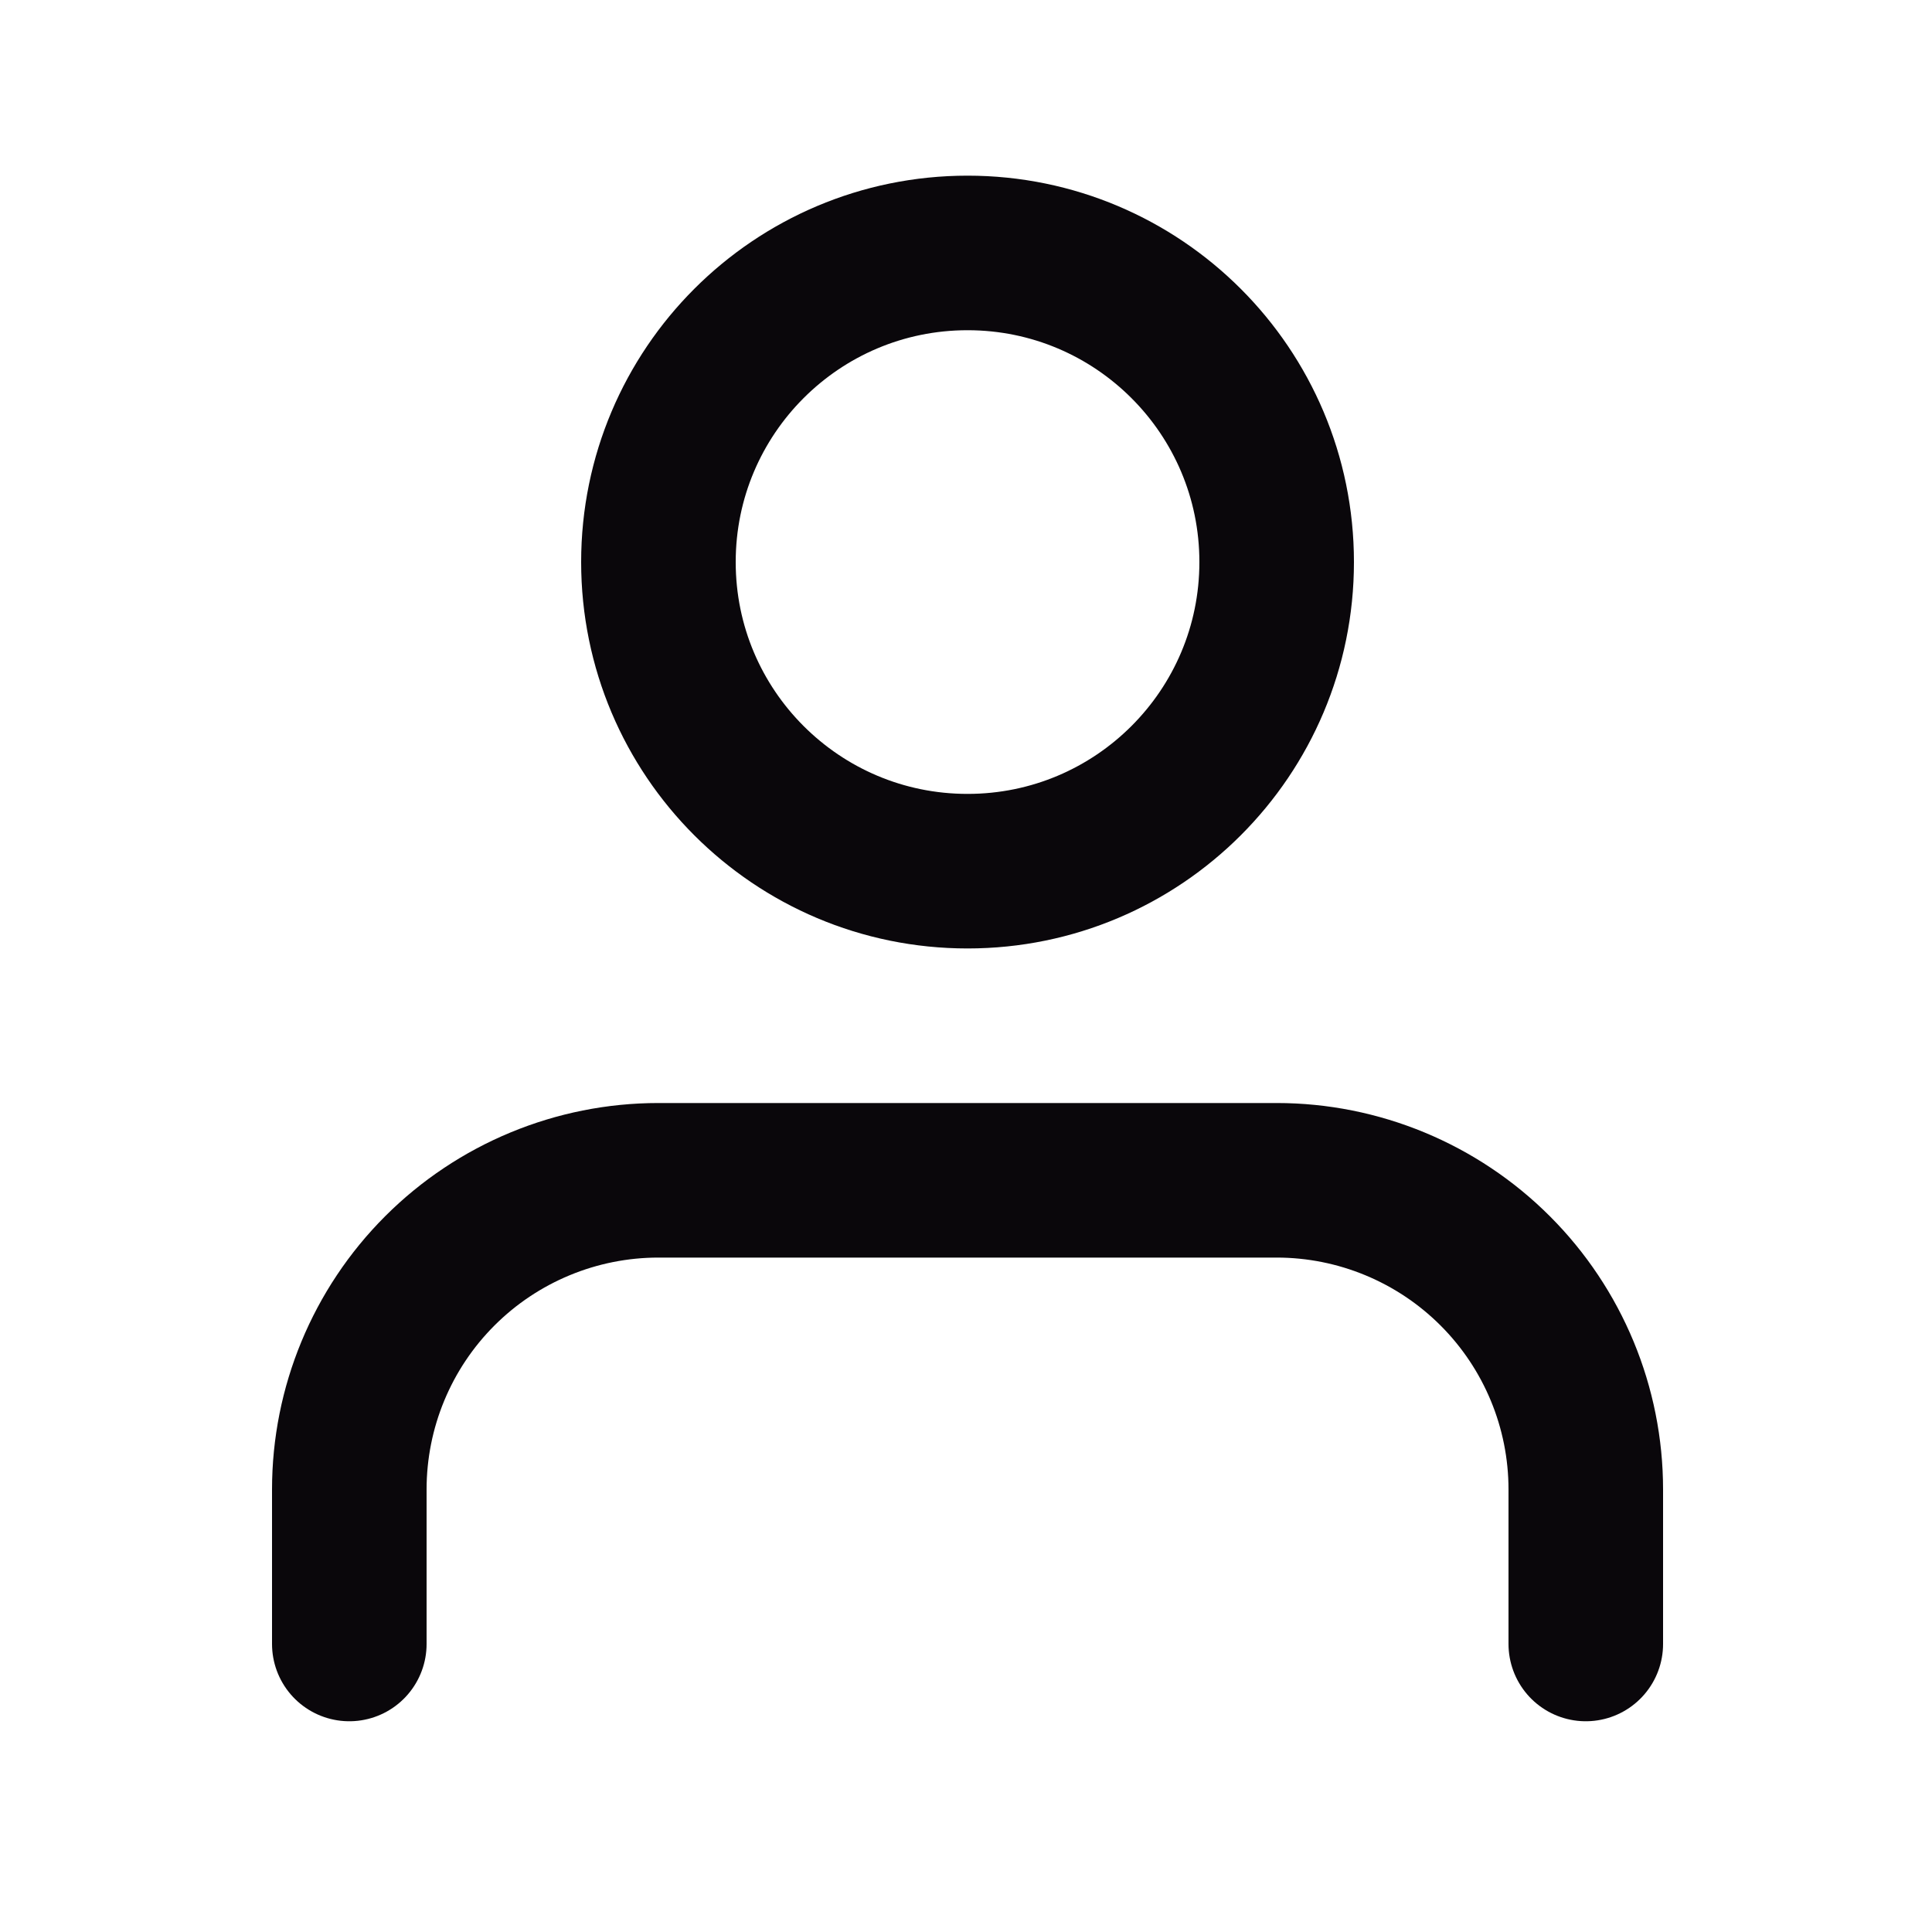
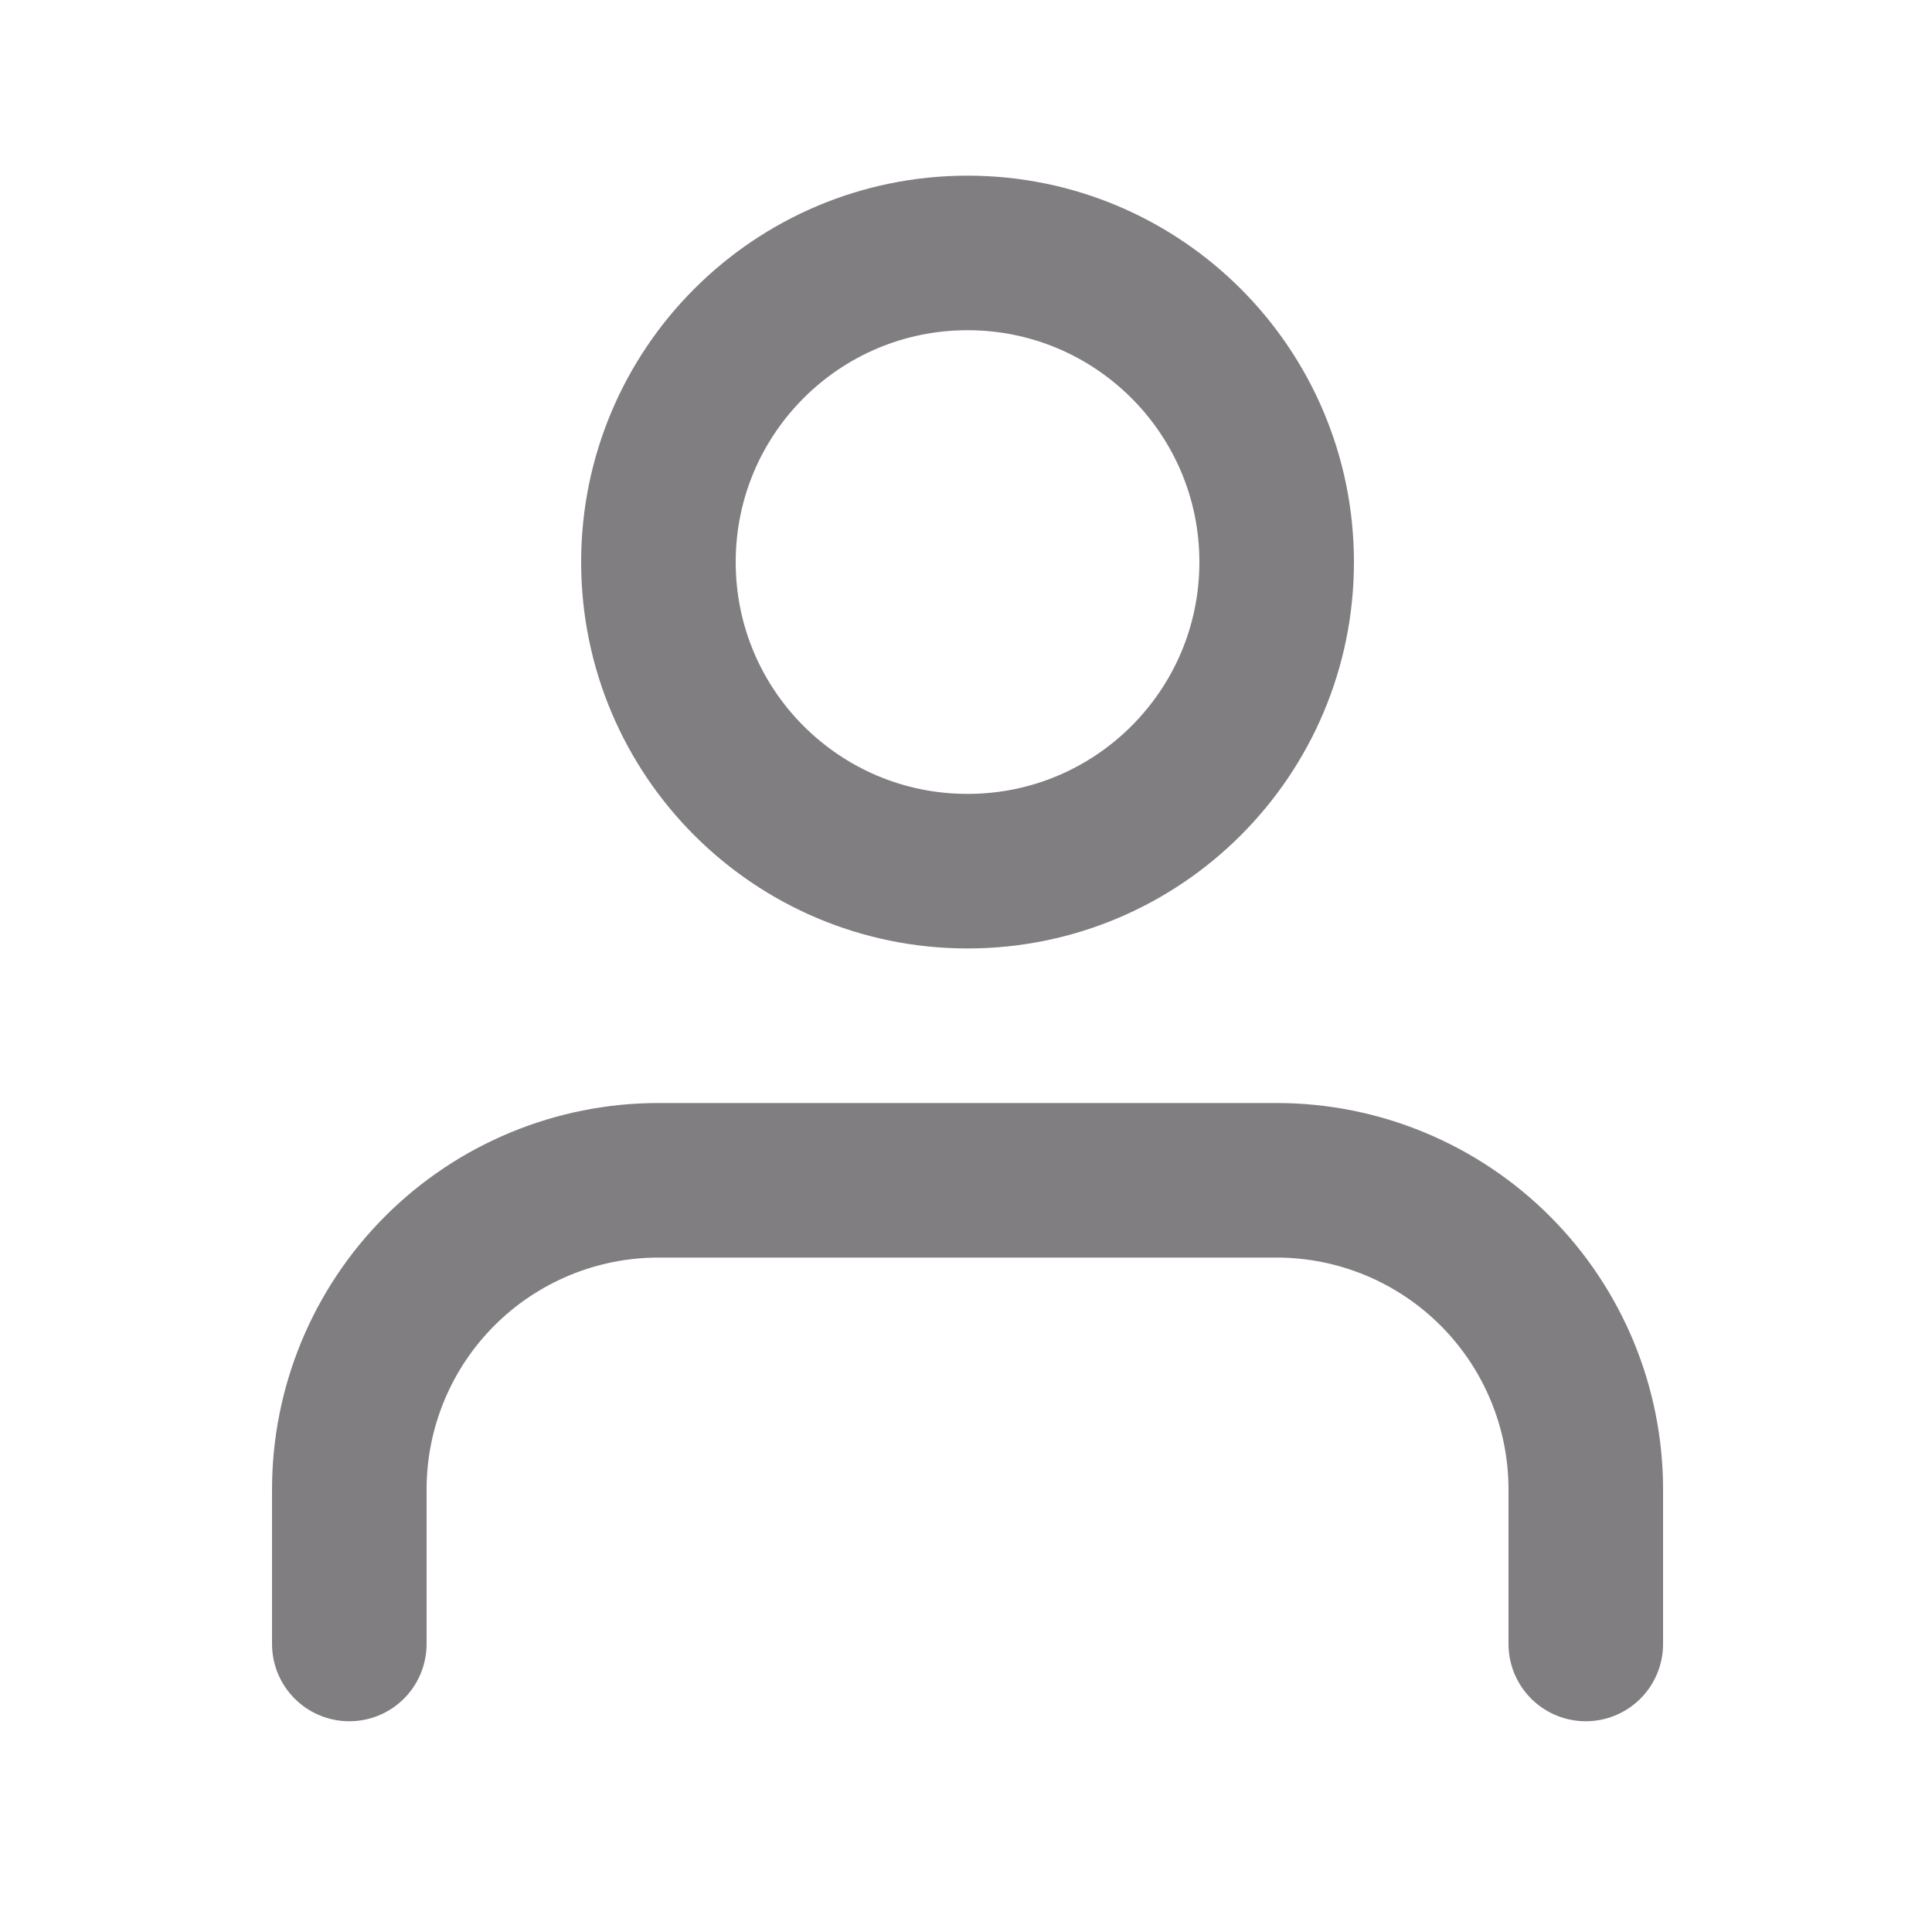
<svg xmlns="http://www.w3.org/2000/svg" width="25" height="25" viewBox="0 0 25 25" fill="none">
-   <path d="M20.52 21.273V19.273C20.52 18.213 20.098 17.195 19.348 16.445C18.598 15.695 17.58 15.273 16.52 15.273H8.52C7.459 15.273 6.441 15.695 5.691 16.445C4.941 17.195 4.52 18.213 4.52 19.273V21.273" stroke="#0A070B" stroke-width="2" stroke-linecap="round" stroke-linejoin="round" />
-   <path d="M12.52 11.273C14.729 11.273 16.52 9.483 16.52 7.273C16.52 5.064 14.729 3.273 12.52 3.273C10.31 3.273 8.52 5.064 8.52 7.273C8.52 9.483 10.31 11.273 12.52 11.273Z" stroke="#0A070B" stroke-width="2" stroke-linecap="round" stroke-linejoin="round" />
+   <path d="M20.52 21.273V19.273C20.52 18.213 20.098 17.195 19.348 16.445C18.598 15.695 17.58 15.273 16.52 15.273H8.52C7.459 15.273 6.441 15.695 5.691 16.445C4.941 17.195 4.52 18.213 4.52 19.273V21.273" stroke=" #807e81" stroke-width="2" stroke-linecap="round" stroke-linejoin="round" />
+   <path d="M12.52 11.273C14.729 11.273 16.52 9.483 16.52 7.273C16.52 5.064 14.729 3.273 12.52 3.273C10.31 3.273 8.52 5.064 8.52 7.273C8.52 9.483 10.31 11.273 12.52 11.273Z" stroke=" #807e81" stroke-width="2" stroke-linecap="round" stroke-linejoin="round" />
</svg>
